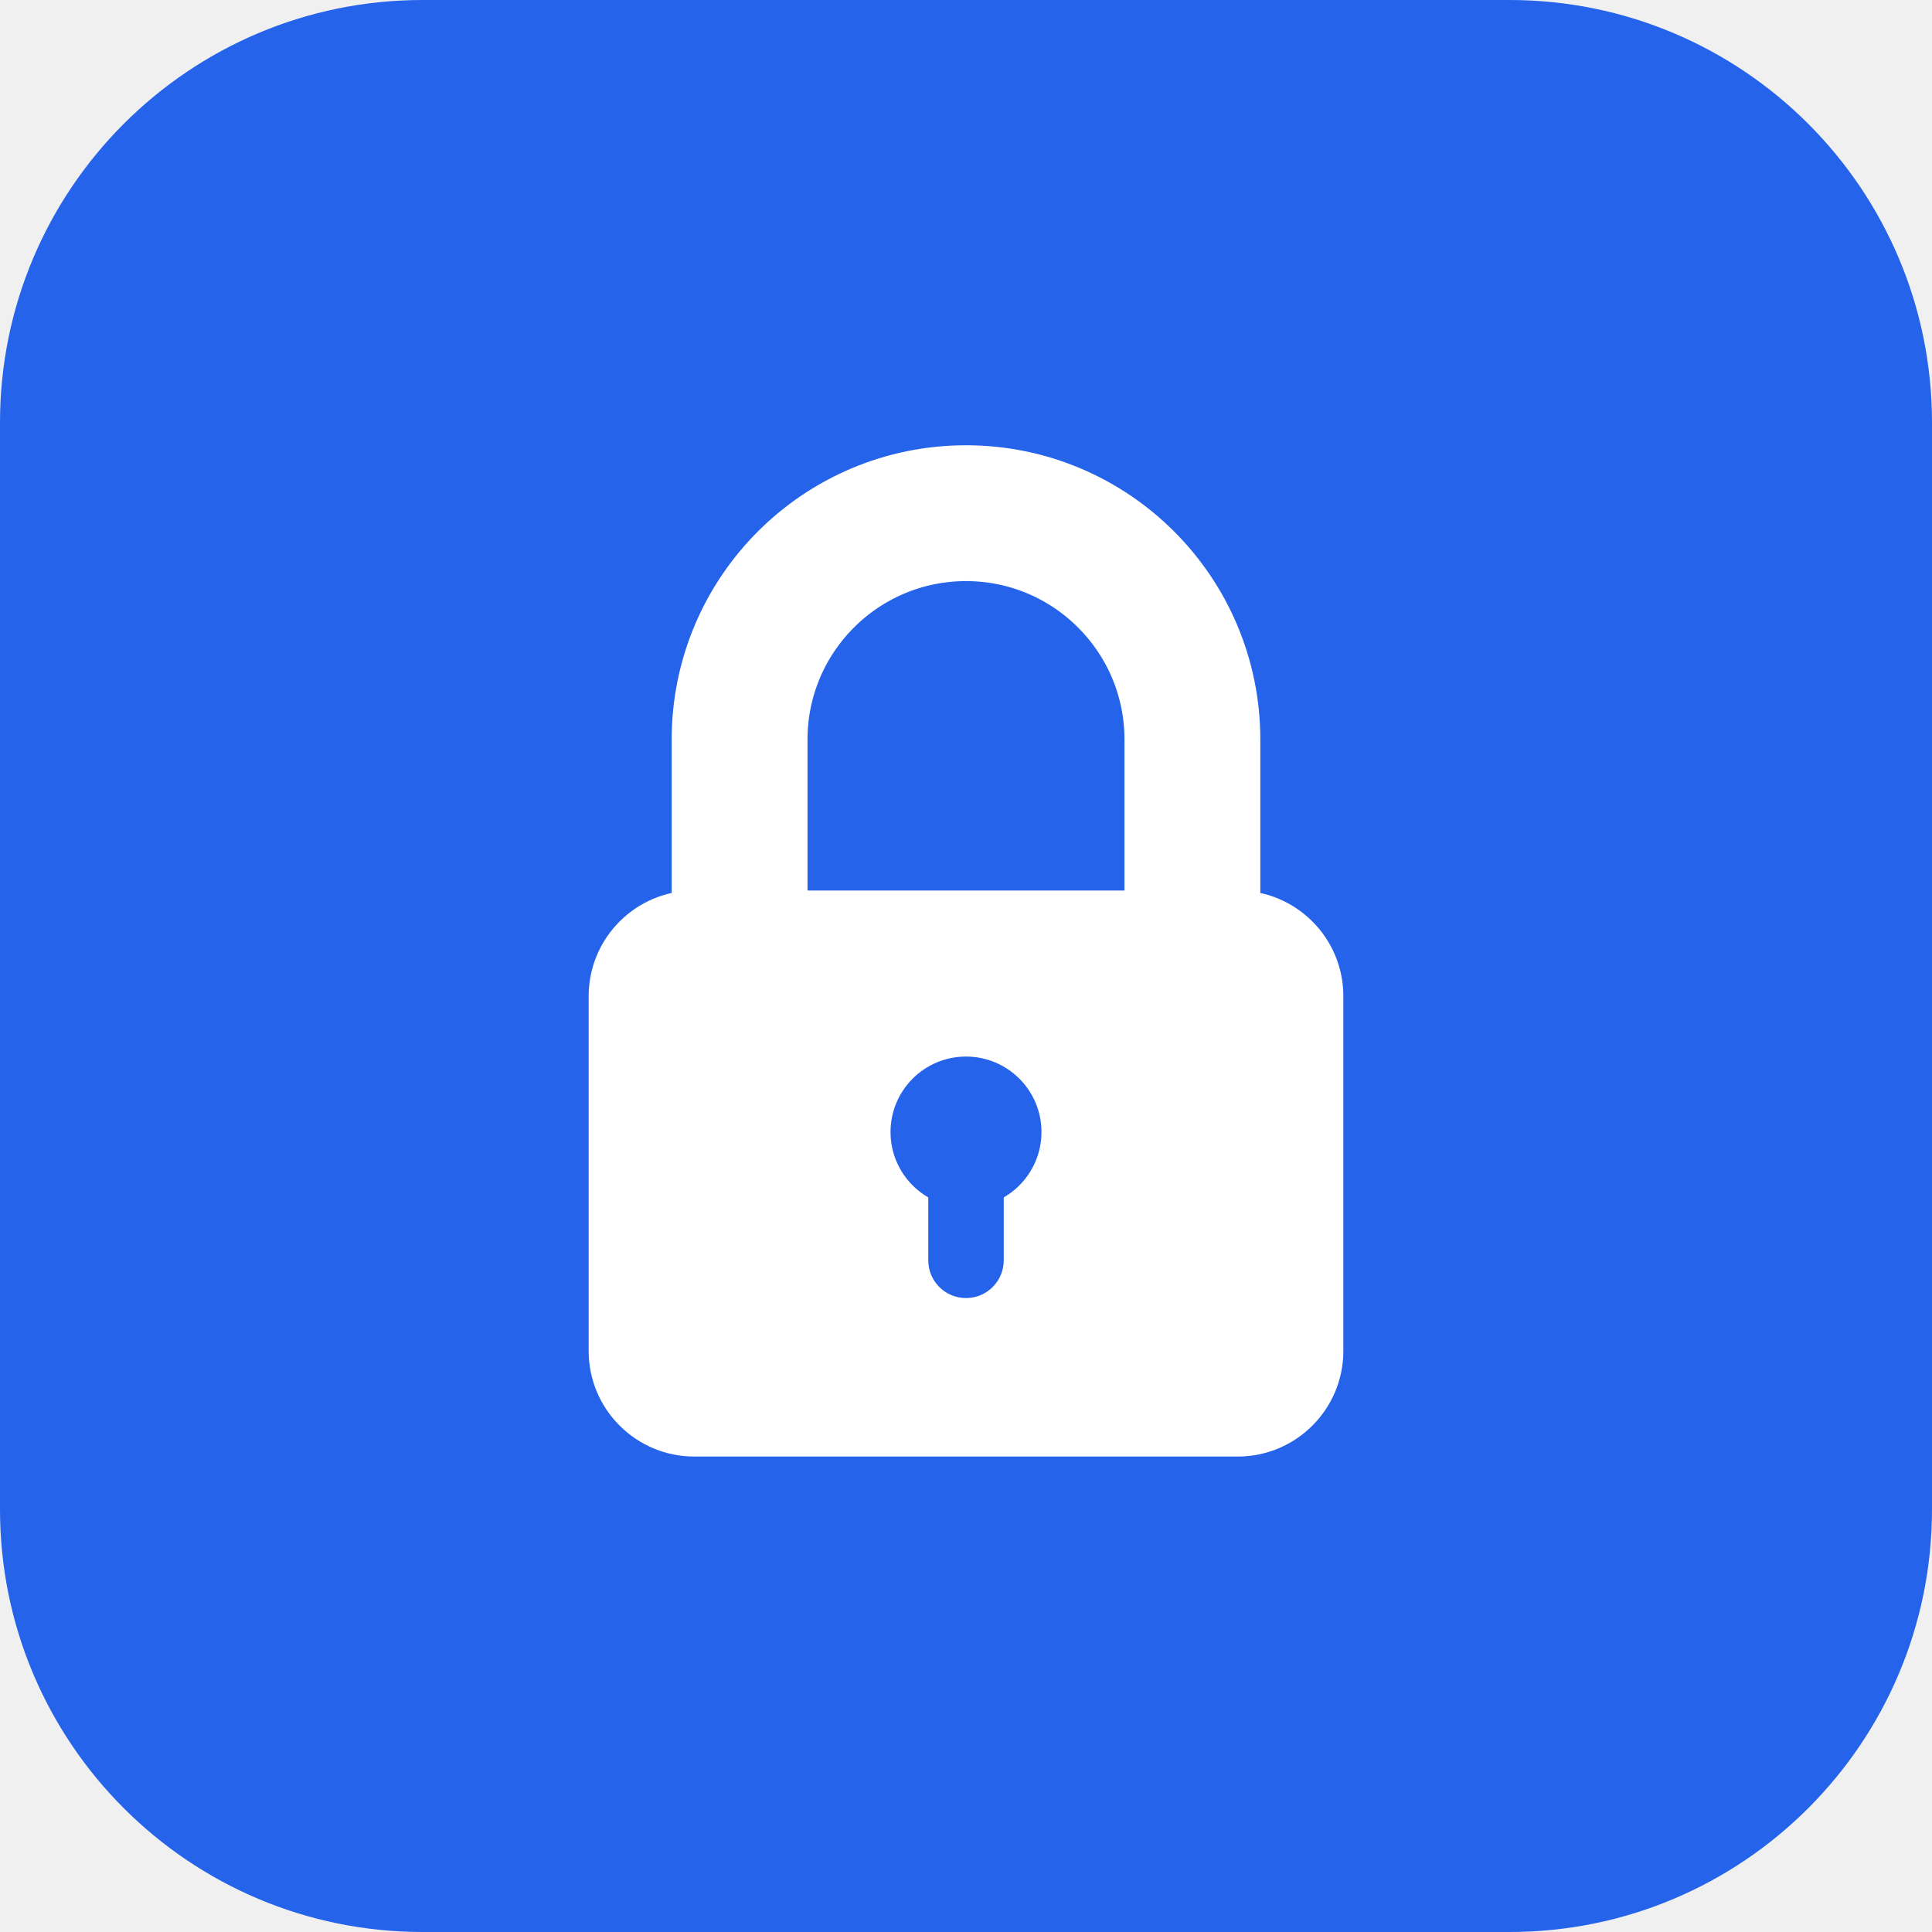
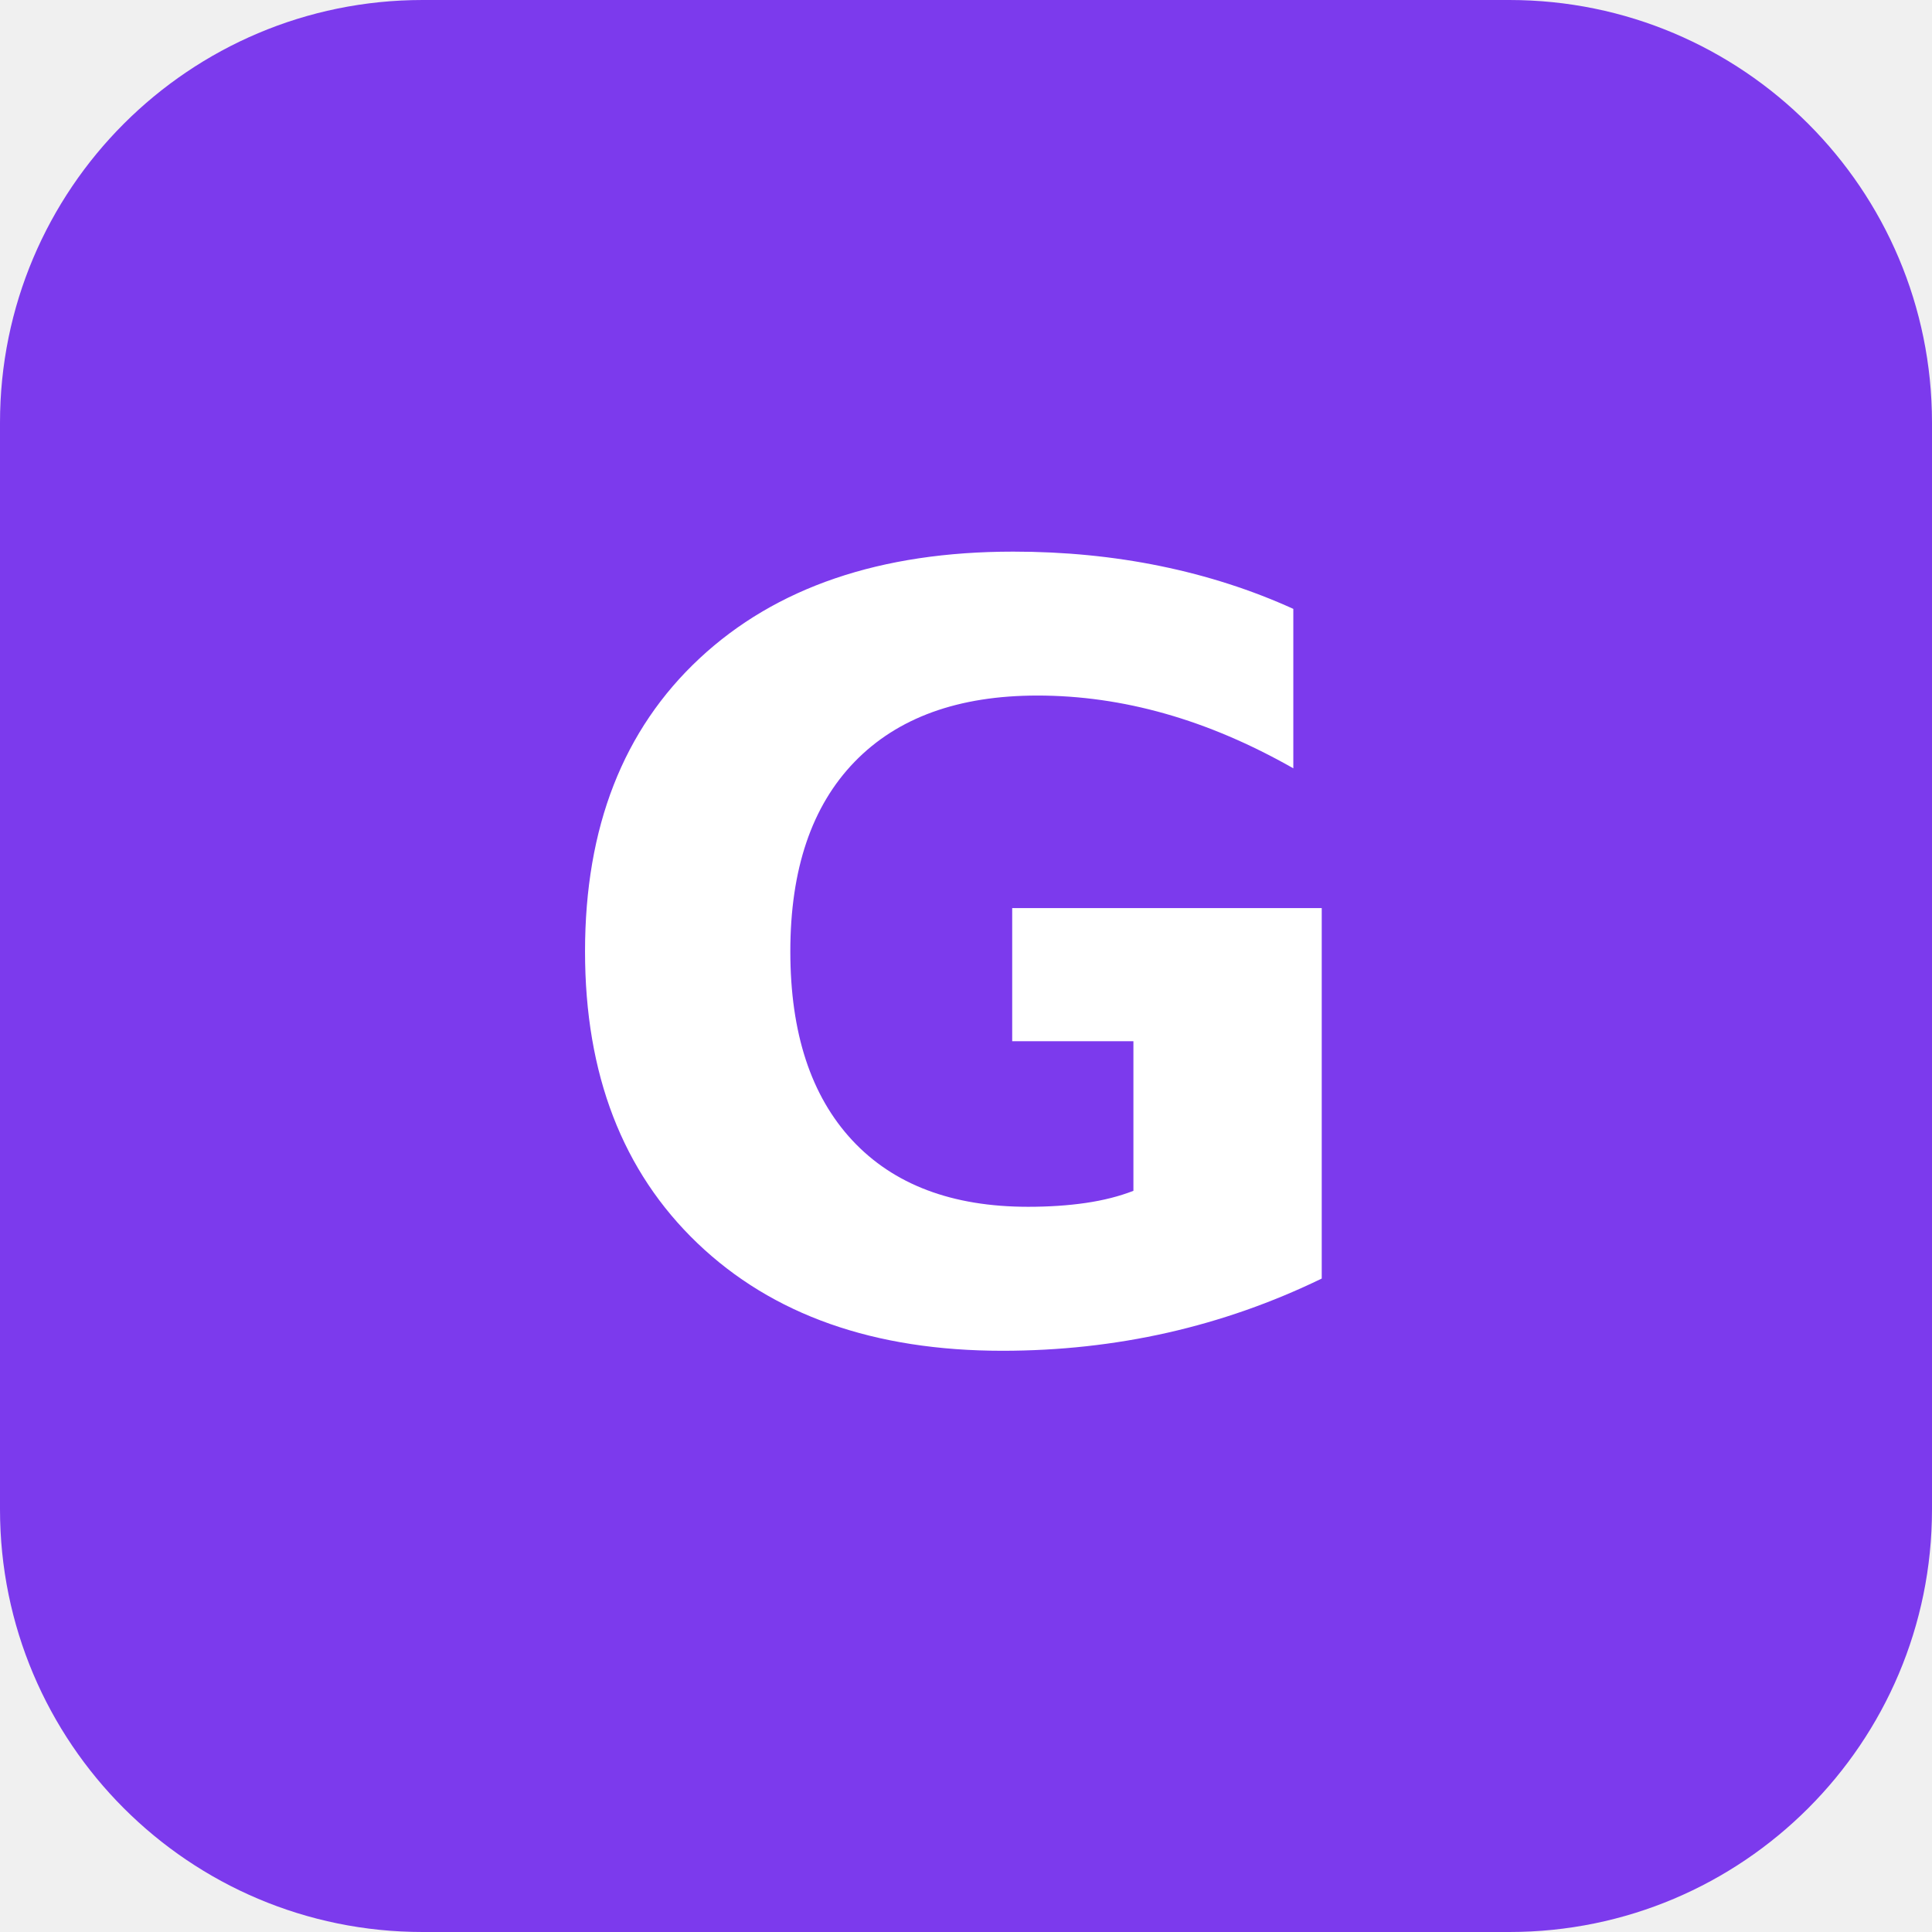
<svg xmlns="http://www.w3.org/2000/svg" viewBox="0 0 512 512">
-   <rect width="512" height="512" rx="112" fill="#2563eb" />
-   <rect x="156" y="236" width="200" height="150" rx="28" fill="#ffffff" />
-   <path d="M196 236v-40a60 60 0 0 1 120 0v40" fill="none" stroke="#ffffff" stroke-width="36" stroke-linecap="round" />
-   <circle cx="256" cy="300" r="20" fill="#2563eb" />
-   <rect x="246" y="300" width="20" height="44" rx="10" fill="#2563eb" />
+   <rect width="512" height="512" rx="112" fill="#7c3aed" />
+   <g transform="translate(256 256) scale(1) translate(-256 -256)">
+     <text x="256" y="256" dy="0.35em" text-anchor="middle" font-family="DejaVu Sans, Arial, Helvetica, sans-serif" font-weight="700" font-size="280" fill="#ffffff">G</text>
+   </g>
</svg>
